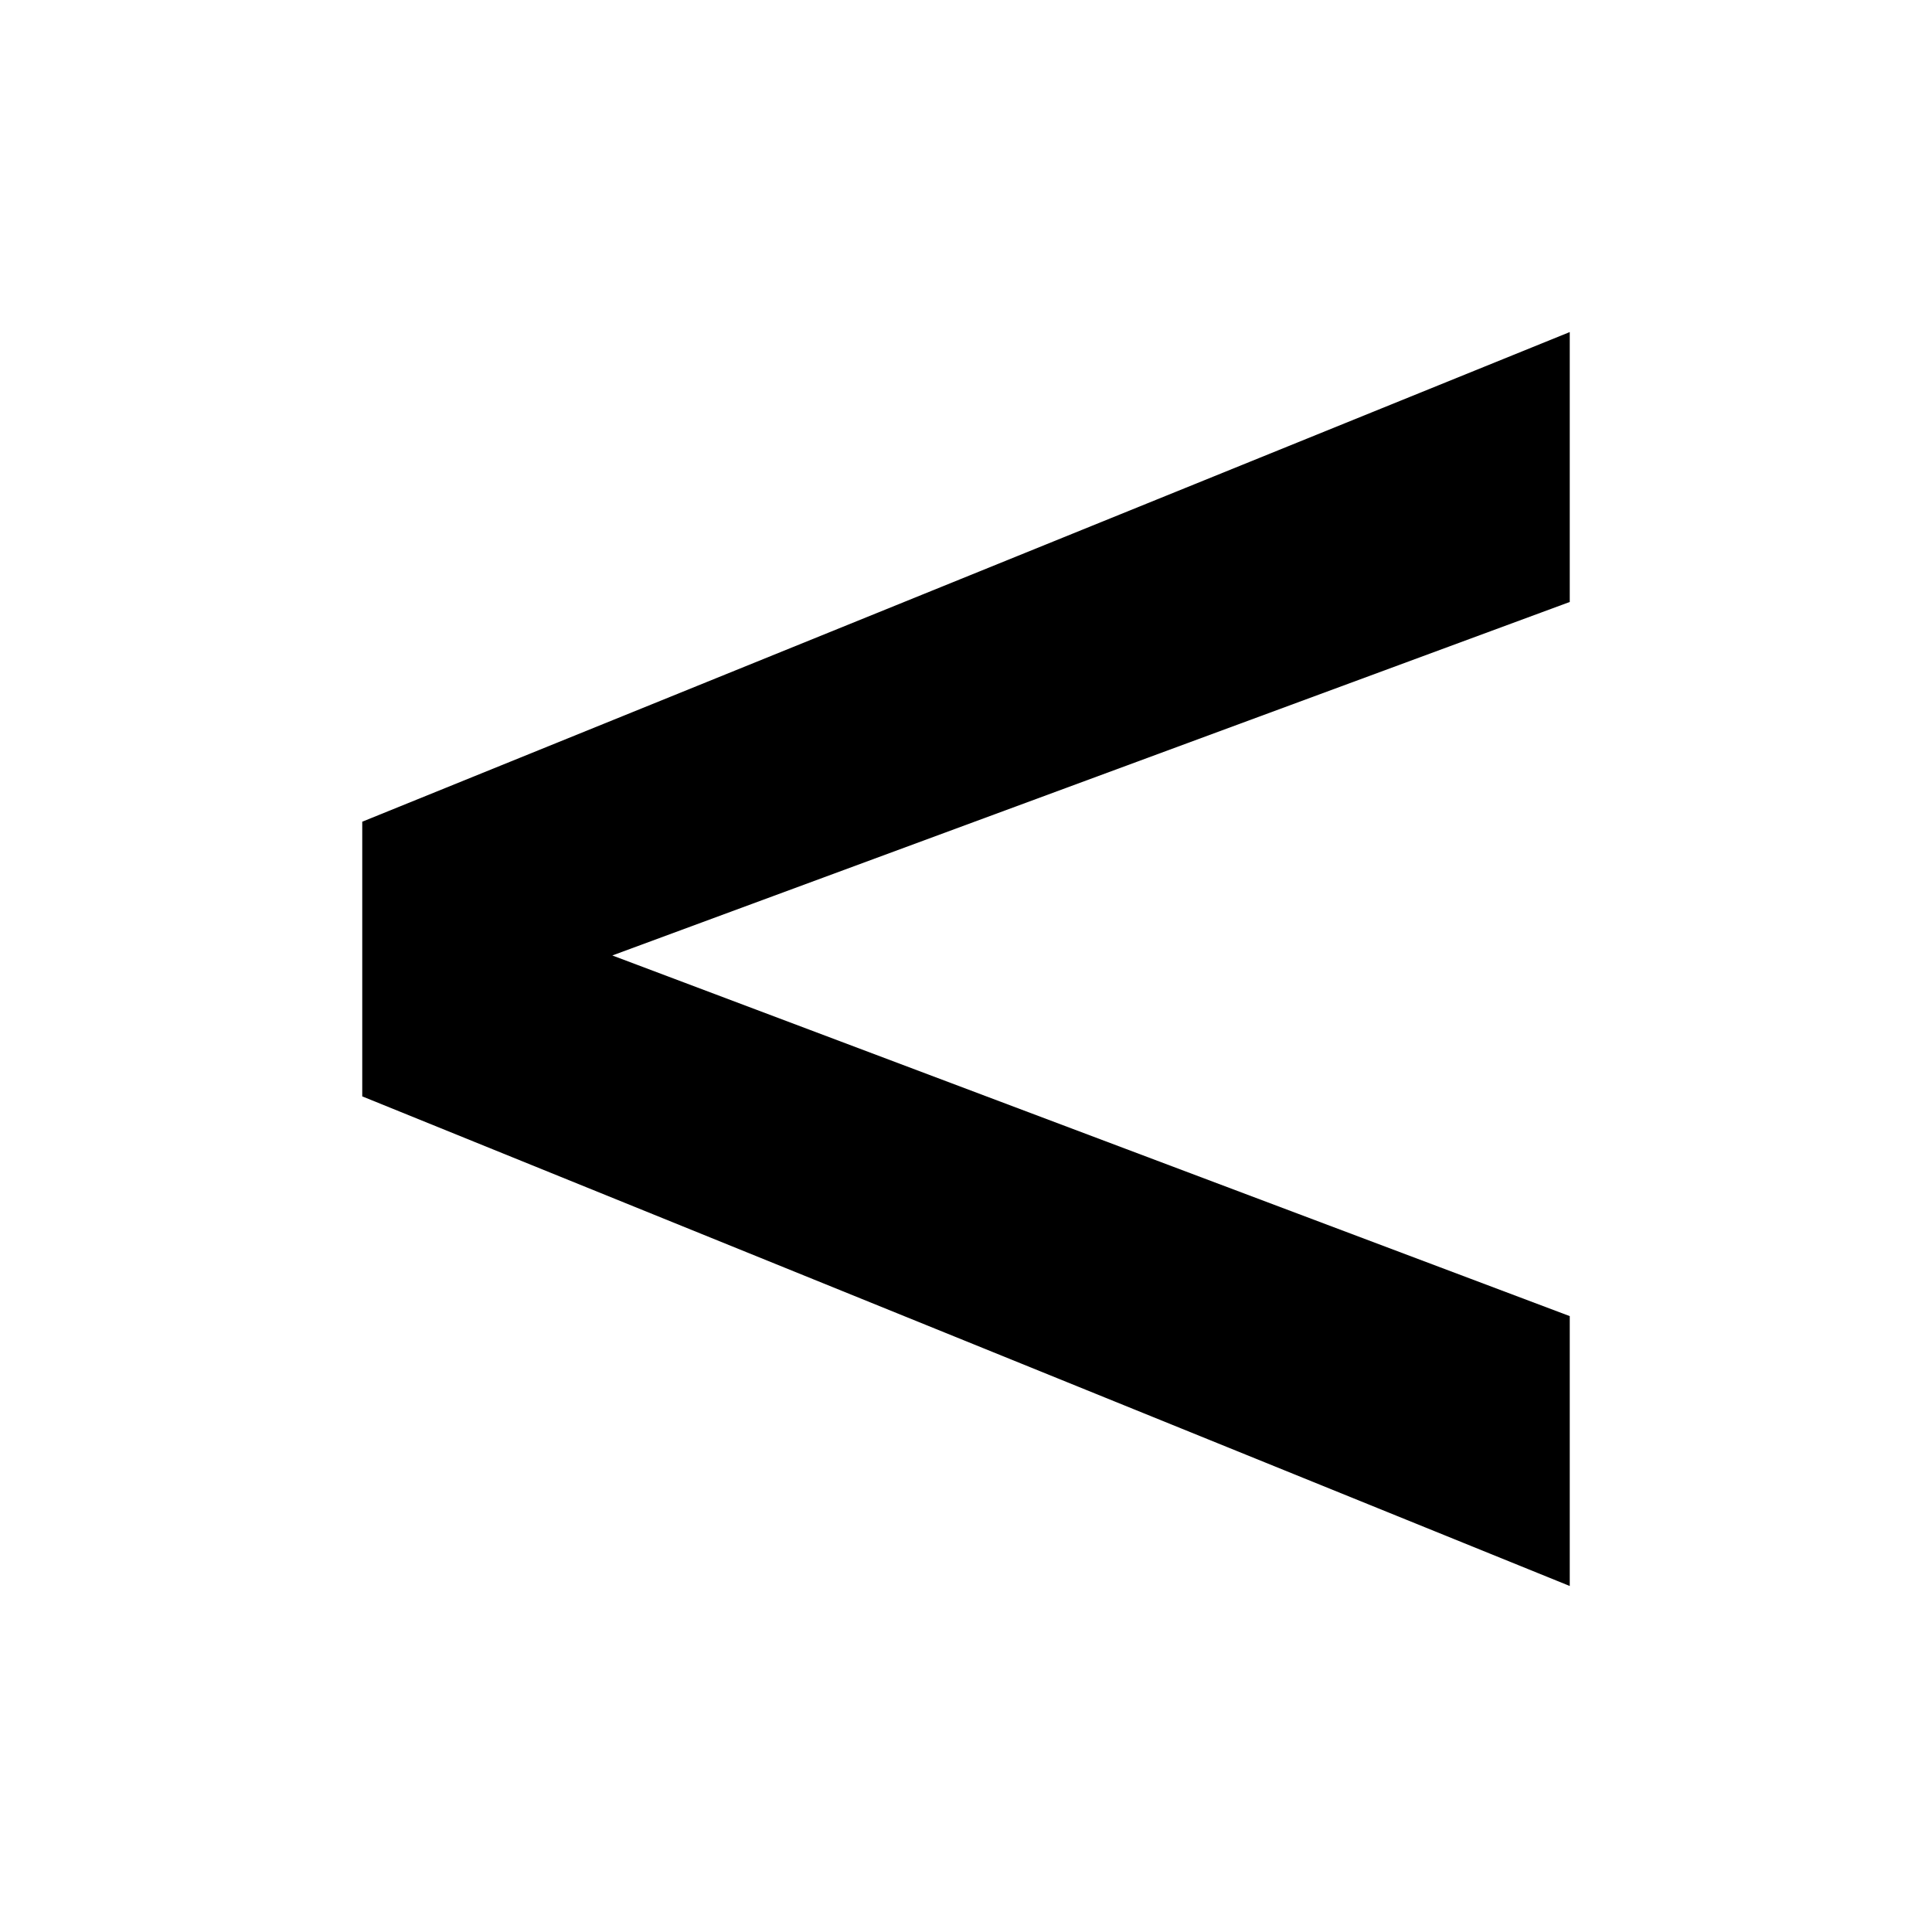
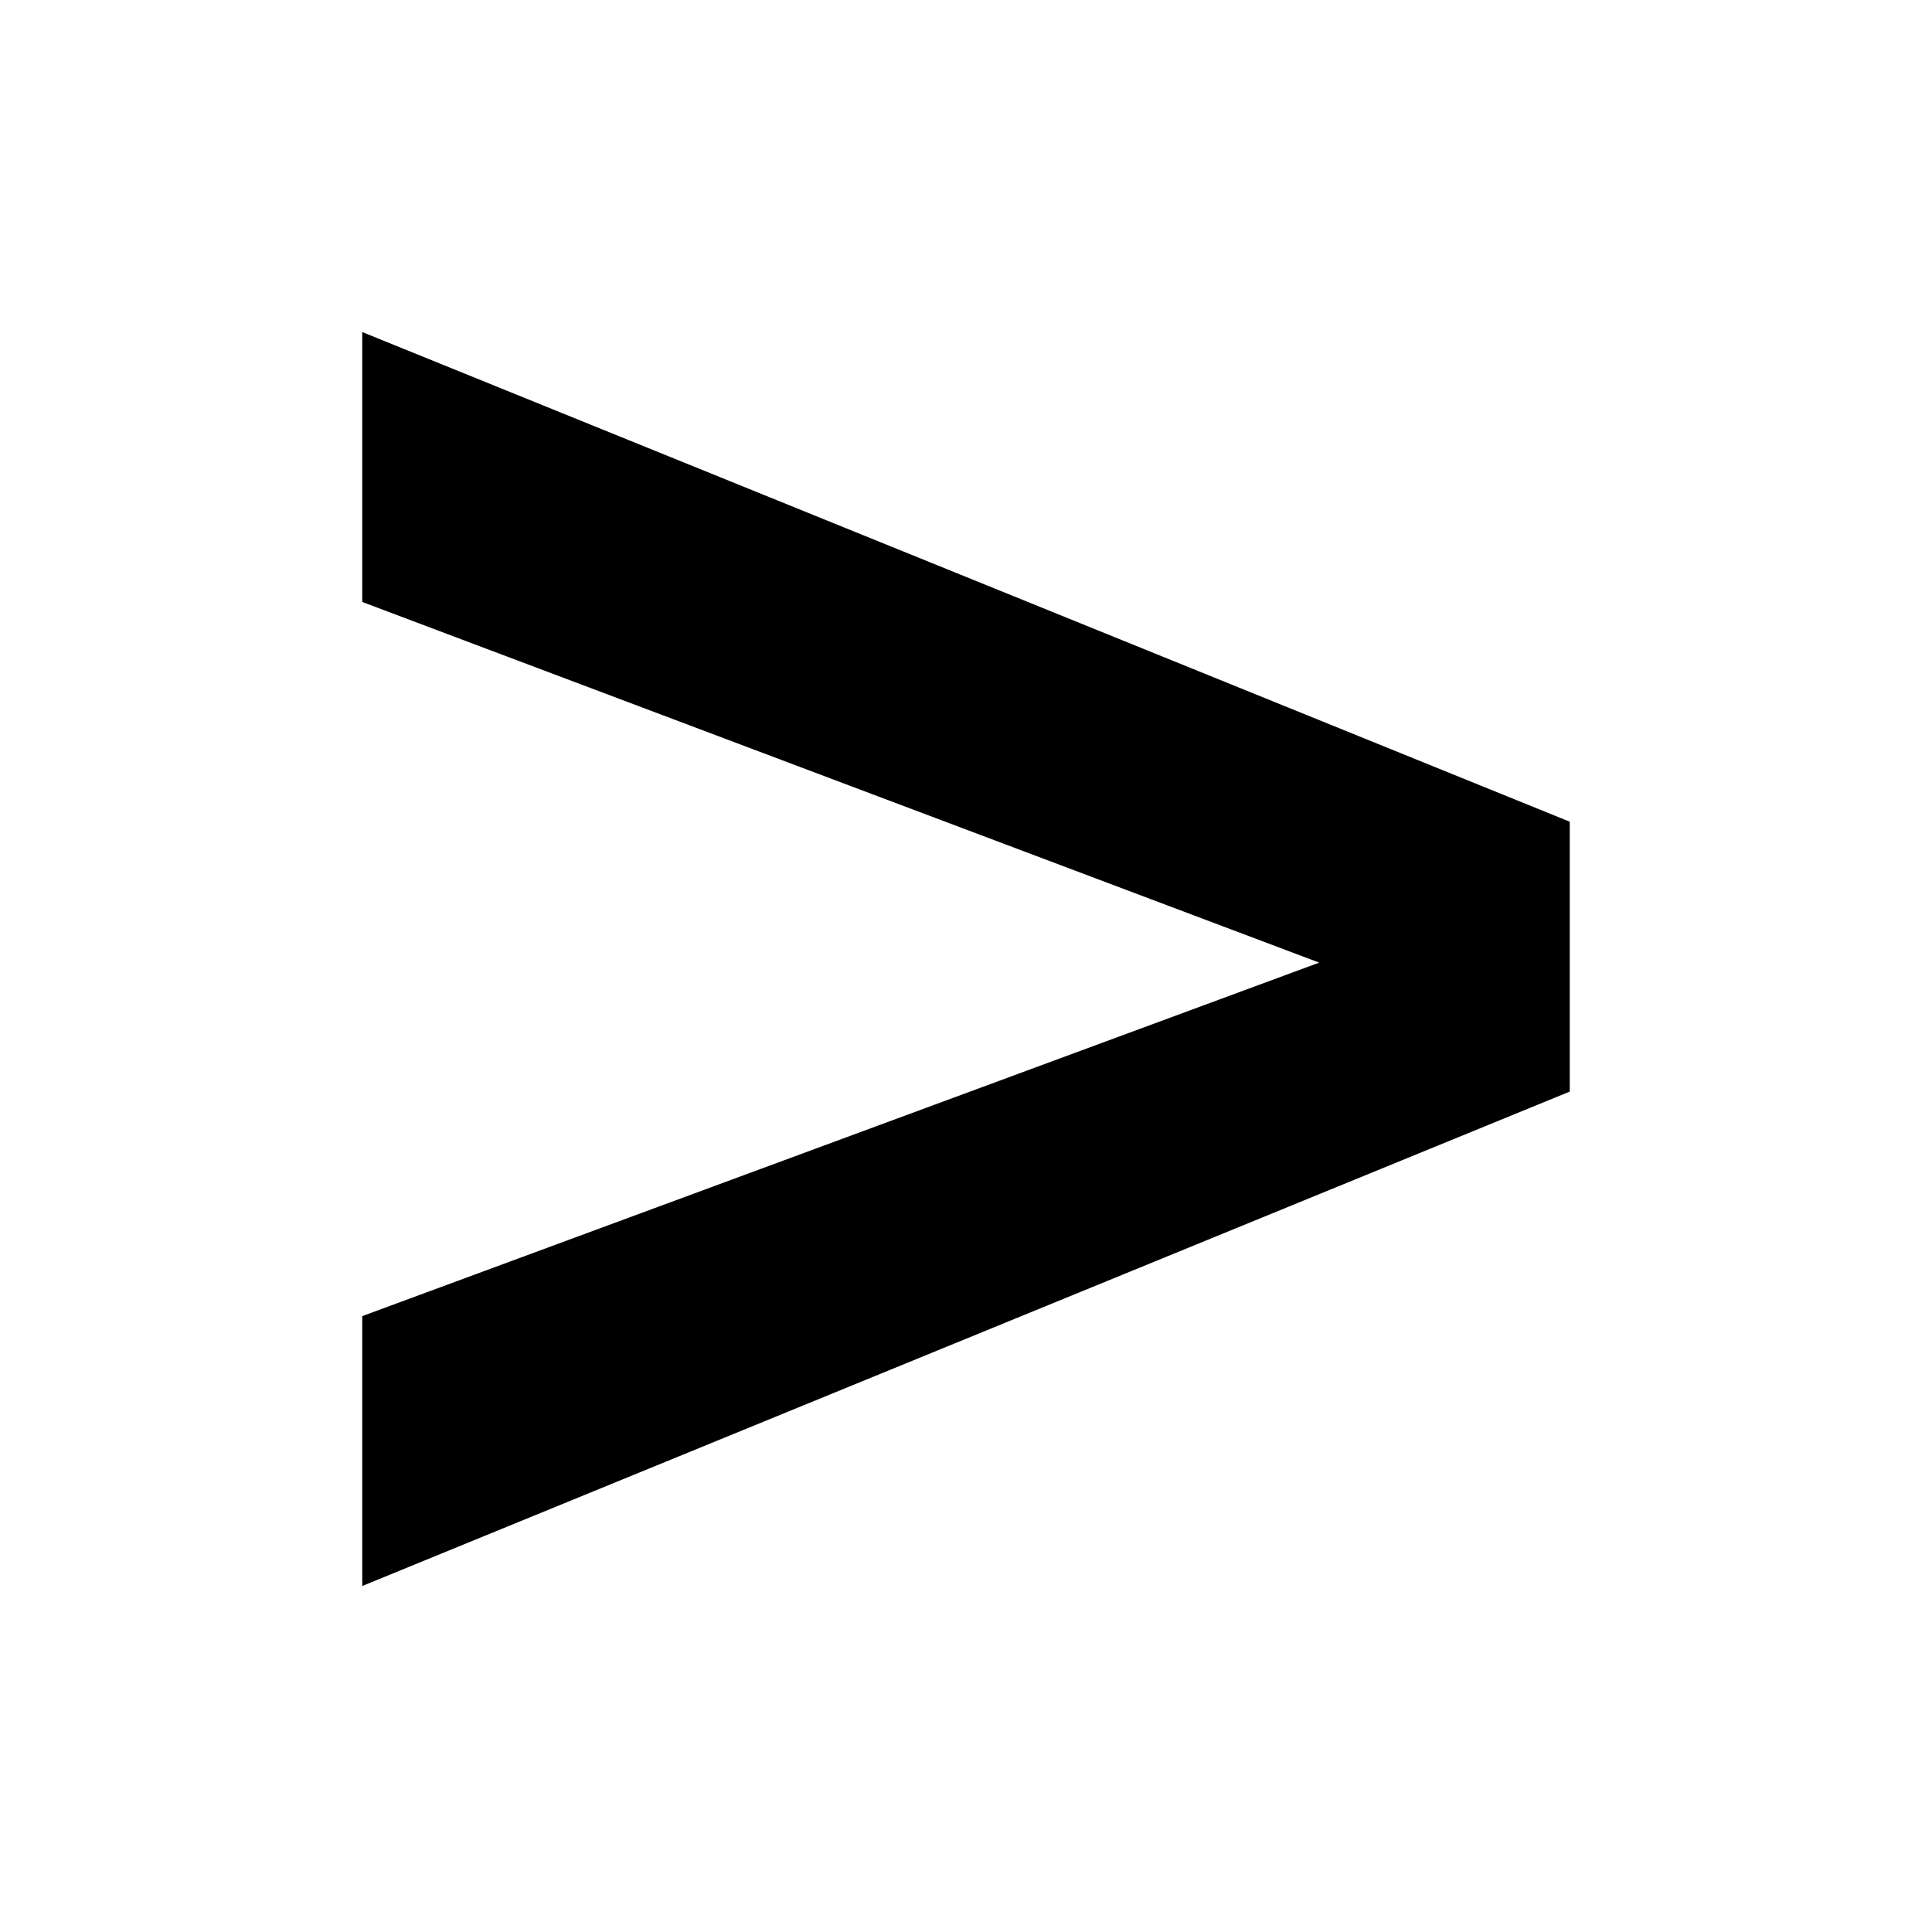
<svg xmlns="http://www.w3.org/2000/svg" width="64px" height="64px" viewBox="0 0 64 64" version="1.1">
  <g id="condition-great" stroke="none" stroke-width="1" fill="none" fill-rule="evenodd">
-     <g id="icon-condition-great" transform="translate(12, 11)" fill="#000000">
-       <polygon id="Path" points="40 0 40 8.941 8.284 20.651 40 32.598 40 41.538 0 25.319 0 16.22" />
+     <g id="icon-condition-less" transform="translate(12, 11)" fill="#000000">
+       <polygon id="Path" points="0 41.538 0 32.598 31.7 20.888 0 8.941 0 0 40 16.22 40 25.16" />
    </g>
  </g>
</svg>
